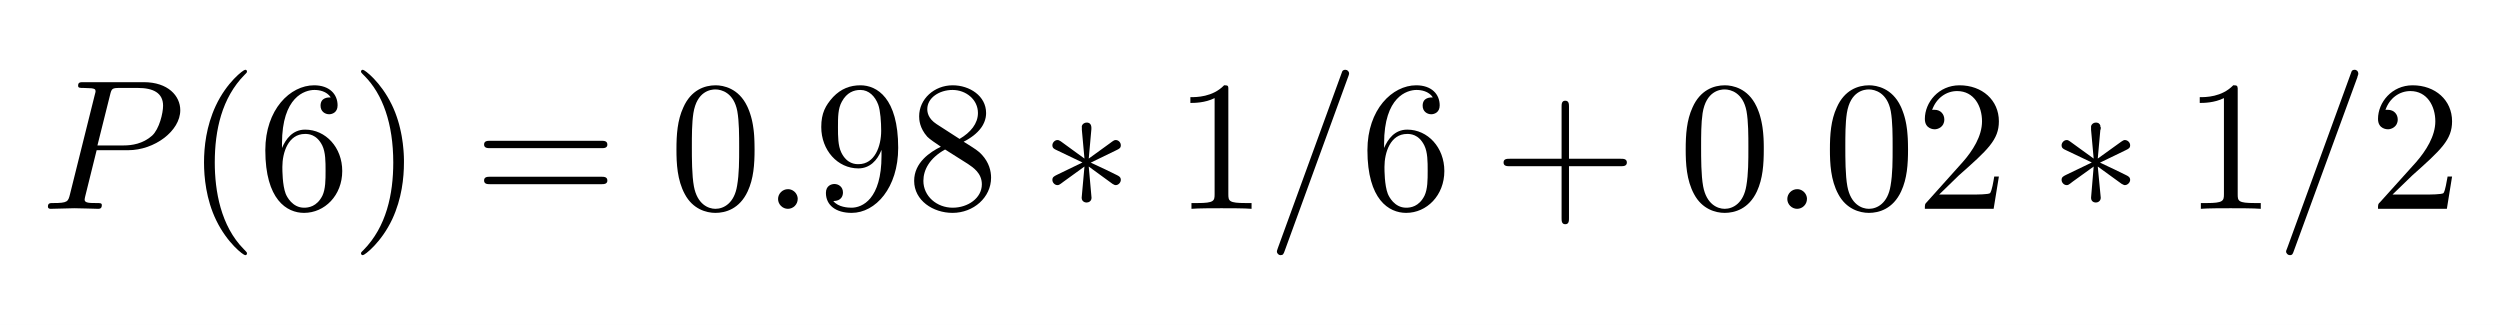
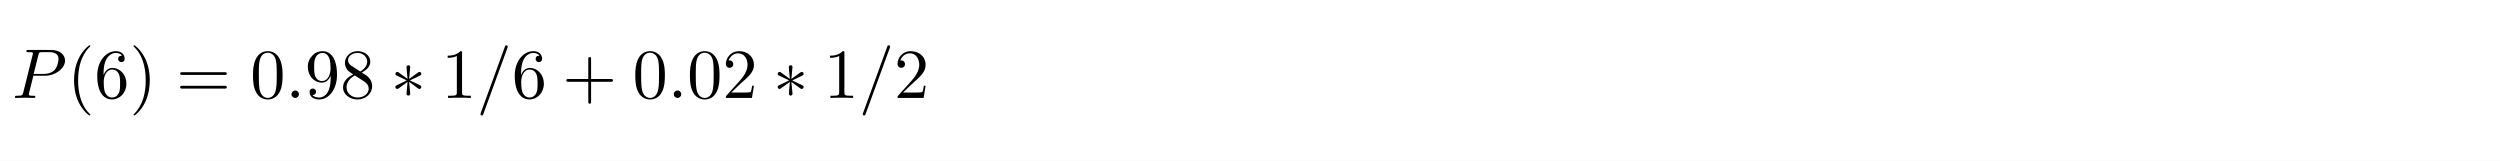
- <svg xmlns="http://www.w3.org/2000/svg" width="201.521mm" height="26.192mm" viewBox="0 0 201.521 26.192" version="1.1" id="svg8688">
-   <defs id="defs8682" />
-   <g id="layer1" transform="translate(-3.741773,-24.1178)">
-     <rect style="fill:#ffffff;fill-opacity:1;stroke:none;stroke-width:0.5;stroke-miterlimit:4;stroke-dasharray:none;stroke-opacity:1" id="rect9312" width="201.521" height="26.192" x="3.742" y="24.118" />
-     <g id="g9283" transform="translate(-77.15061,-59.93949)">
-       <g word-spacing="normal" letter-spacing="normal" font-size-adjust="none" font-stretch="normal" font-weight="normal" font-variant="normal" font-style="normal" stroke-miterlimit="10.433" xml:space="preserve" transform="matrix(0.3,0,0,-0.3,-52.5,222.75)" id="content" style="font-style:normal;font-variant:normal;font-weight:normal;font-stretch:normal;letter-spacing:normal;word-spacing:normal;text-anchor:start;fill:none;fill-opacity:1;fill-rule:evenodd;stroke:#000000;stroke-linecap:butt;stroke-linejoin:miter;stroke-miterlimit:10.433;stroke-dasharray:none;stroke-dashoffset:0;stroke-opacity:1">
-         <path id="path9236" d="m 470.61,421.95 0.21,1.28 3.39,13.56 c 0.43,1.74 0.54,1.89 2.68,1.89 h 4.79 c 4.14,0 6.78,-1.34 6.78,-4.78 0,-1.95 -1,-6.23 -2.94,-8.03 -2.5,-2.23 -5.48,-2.64 -7.69,-2.64 h -7.01 l -0.21,-1.28 h 8.47 c 7.08,0 14,5.17 14,10.75 0,3.84 -3.28,7.53 -9.81,7.53 h -16.14 c -0.95,0 -1.5,0 -1.5,-0.95 0,-0.6 0.45,-0.6 1.45,-0.6 0.64,0 1.55,-0.04 2.14,-0.09 0.8,-0.11 1.1,-0.25 1.1,-0.8 0,-0.2 -0.05,-0.36 -0.21,-0.95 l -6.67,-26.75 c -0.5,-1.95 -0.59,-2.34 -4.53,-2.34 -0.84,0 -1.39,0 -1.39,-0.96 0,-0.59 0.59,-0.59 0.73,-0.59 1.41,0 4.94,0.16 6.33,0.16 1.05,0 2.14,-0.07 3.19,-0.07 1.11,0 2.2,-0.09 3.25,-0.09 0.34,0 0.98,0 0.98,1 0,0.55 -0.43,0.55 -1.39,0.55 -1.84,0 -3.23,0 -3.23,0.89 0,0.29 0.09,0.54 0.14,0.84 z" style="fill:#000000;stroke-width:0" />
-         <path id="path9238" d="m 511,394.25 v 0.02 0.03 0.01 0.02 0.01 l -0.01,0.02 v 0.01 l -0.01,0.02 -0.01,0.02 -0.01,0.02 -0.01,0.02 -0.02,0.03 -0.01,0.02 -0.02,0.03 -0.02,0.03 -0.03,0.03 -0.02,0.03 -0.03,0.04 -0.02,0.02 -0.01,0.02 -0.02,0.02 -0.02,0.02 -0.02,0.02 -0.02,0.03 -0.02,0.02 -0.02,0.02 -0.02,0.03 -0.03,0.02 -0.02,0.03 -0.03,0.03 -0.03,0.03 -0.02,0.03 -0.03,0.03 -0.03,0.03 -0.03,0.03 -0.03,0.03 -0.04,0.04 -0.03,0.03 -0.04,0.04 -0.03,0.03 -0.04,0.04 -0.04,0.04 c -6.22,6.28 -7.81,15.69 -7.81,23.31 0,8.67 1.89,17.35 8.01,23.56 0.64,0.61 0.64,0.71 0.64,0.86 0,0.35 -0.18,0.49 -0.48,0.49 -0.5,0 -4.98,-3.38 -7.92,-9.7 -2.55,-5.49 -3.14,-11.02 -3.14,-15.21 0,-3.89 0.54,-9.9 3.28,-15.54 2.98,-6.13 7.28,-9.36 7.78,-9.36 0.3,0 0.48,0.14 0.48,0.5 z" style="fill:#000000;stroke-width:0" />
-         <path id="path9240" d="m 520.41,422.54 v 1.19 c 0,12.61 6.18,14.41 8.72,14.41 1.19,0 3.28,-0.3 4.38,-2 -0.74,0 -2.74,0 -2.74,-2.24 0,-1.54 1.21,-2.29 2.3,-2.29 0.8,0 2.28,0.45 2.28,2.39 0,3 -2.19,5.39 -6.31,5.39 -6.39,0 -13.11,-6.44 -13.11,-17.44 0,-13.31 5.78,-16.84 10.41,-16.84 5.53,0 10.26,4.68 10.26,11.25 0,6.32 -4.44,11.12 -9.97,11.12 l -0.04,-1.16 c 0.79,0 3.09,0 4.64,-3.09 0.89,-1.83 0.89,-4.37 0.89,-6.81 0,-2.39 0,-4.89 -0.85,-6.69 -1.5,-2.98 -3.78,-3.23 -4.93,-3.23 v 0 c -3.14,0 -4.63,2.98 -4.93,3.73 -0.9,2.34 -0.9,6.33 -0.9,7.23 0,3.88 1.59,8.86 6.08,8.86 l 0.04,1.16 c -3.37,0 -5.22,-2.55 -6.22,-4.94 z" style="fill:#000000;stroke-width:0" />
-         <path id="path9242" d="m 553.18,418.65 v 0.37 0.39 l -0.01,0.39 -0.01,0.41 -0.04,0.84 -0.06,0.88 -0.09,0.92 -0.1,0.95 -0.14,0.97 -0.16,1.01 -0.2,1.02 -0.23,1.03 -0.26,1.05 -0.31,1.06 -0.35,1.07 -0.39,1.07 -0.22,0.53 -0.22,0.53 -0.24,0.53 -0.25,0.53 c -2.98,6.12 -7.26,9.36 -7.76,9.36 -0.3,0 -0.5,-0.19 -0.5,-0.49 0,-0.15 0,-0.25 0.93,-1.15 4.9,-4.92 7.74,-12.85 7.74,-23.27 0,-8.51 -1.84,-17.28 -8.03,-23.56 -0.64,-0.59 -0.64,-0.7 -0.64,-0.84 0,-0.3 0.2,-0.5 0.5,-0.5 0.5,0 4.96,3.39 7.92,9.71 2.53,5.47 3.12,11 3.12,15.19 z" style="fill:#000000;stroke-width:0" />
-         <path id="path9244" d="m 606.15,422.5 h 0.13 0.15 0.14 l 0.08,0.01 h 0.07 l 0.07,0.01 0.07,0.01 0.07,0.01 0.07,0.01 0.07,0.01 0.07,0.02 0.06,0.02 0.06,0.02 0.06,0.02 0.06,0.03 0.06,0.03 0.05,0.04 0.05,0.03 0.05,0.05 0.04,0.04 0.04,0.05 0.02,0.03 0.02,0.03 0.01,0.02 0.02,0.03 0.01,0.03 0.02,0.04 0.01,0.03 0.01,0.04 0.01,0.03 0.01,0.04 0.01,0.04 v 0.04 l 0.01,0.04 v 0.04 0.04 0.05 c 0,1 -0.95,1 -1.64,1 h -29.84 c -0.7,0 -1.64,0 -1.64,-1 0,-0.98 0.94,-0.98 1.69,-0.98 z" style="fill:#000000;stroke-width:0" />
-         <path id="path9246" d="m 606.19,412.82 h 0.07 0.06 l 0.14,0.01 h 0.14 0.07 l 0.07,0.01 0.07,0.01 h 0.07 l 0.06,0.01 0.07,0.02 0.07,0.01 0.06,0.02 0.07,0.02 0.06,0.02 0.06,0.02 0.06,0.03 0.05,0.03 0.05,0.04 0.05,0.04 0.05,0.04 0.04,0.05 0.02,0.02 0.02,0.03 0.02,0.02 0.02,0.03 0.01,0.03 0.02,0.03 0.01,0.03 0.02,0.03 0.01,0.04 0.01,0.03 0.01,0.04 0.01,0.04 0.01,0.04 v 0.04 l 0.01,0.04 v 0.04 0.05 0.04 c 0,1 -0.95,1 -1.68,1 H 576.4 c -0.75,0 -1.69,0 -1.69,-1 0,-1 0.94,-1 1.64,-1 z" style="fill:#000000;stroke-width:0" />
-         <path id="path9248" d="m 647.39,422.14 -0.01,0.74 -0.01,0.75 -0.02,0.75 -0.03,0.74 -0.04,0.75 -0.06,0.74 -0.08,0.74 -0.1,0.73 -0.11,0.73 -0.14,0.73 -0.16,0.72 -0.19,0.72 -0.22,0.72 -0.24,0.7 -0.28,0.7 -0.15,0.35 -0.16,0.34 c -2.29,4.8 -6.38,5.6 -8.47,5.6 -2.99,0 -6.63,-1.3 -8.67,-5.94 -1.6,-3.44 -1.85,-7.33 -1.85,-11.31 0,-3.74 0.2,-8.22 2.25,-12 2.14,-4.03 5.78,-5.03 8.22,-5.03 v 1.09 c -1.94,0 -4.89,1.25 -5.78,6.03 -0.55,2.98 -0.55,7.56 -0.55,10.52 0,3.18 0,6.46 0.41,9.15 0.94,5.94 4.67,6.38 5.92,6.38 1.64,0 4.94,-0.89 5.88,-5.83 0.5,-2.78 0.5,-6.58 0.5,-9.7 0,-3.75 0,-7.13 -0.55,-10.32 -0.75,-4.73 -3.6,-6.23 -5.83,-6.23 v 0 -1.09 c 2.69,0 6.47,1.04 8.67,5.78 1.6,3.43 1.85,7.31 1.85,11.25 z" style="fill:#000000;stroke-width:0" />
-         <path id="path9250" d="m 658.98,408.84 v 0.13 l -0.01,0.14 -0.02,0.13 -0.02,0.13 -0.03,0.12 -0.04,0.13 -0.04,0.12 -0.04,0.12 -0.06,0.12 -0.06,0.11 -0.06,0.11 -0.07,0.11 -0.07,0.1 -0.08,0.1 -0.08,0.1 -0.09,0.09 -0.09,0.09 -0.1,0.08 -0.1,0.08 -0.1,0.07 -0.11,0.07 -0.11,0.07 -0.11,0.06 -0.12,0.05 -0.12,0.05 -0.12,0.04 -0.13,0.04 -0.13,0.03 -0.13,0.02 -0.13,0.02 -0.13,0.01 h -0.14 c -1.43,0 -2.64,-1.2 -2.64,-2.64 0,-1.44 1.21,-2.64 2.64,-2.64 1.46,0 2.64,1.2 2.64,2.64 z" style="fill:#000000;stroke-width:0" />
-         <path id="path9252" d="m 681.5,422.04 v -1.59 c 0,-11.66 -5.17,-13.95 -8.06,-13.95 -0.86,0 -3.55,0.11 -4.89,1.79 2.18,0 2.59,1.44 2.59,2.3 0,1.53 -1.2,2.28 -2.3,2.28 -0.79,0 -2.28,-0.44 -2.28,-2.39 0,-3.33 2.69,-5.37 6.92,-5.37 6.43,0 12.5,6.76 12.5,17.48 0,13.41 -5.73,16.8 -10.15,16.8 -2.75,0 -5.19,-0.91 -7.33,-3.14 -2.05,-2.25 -3.19,-4.35 -3.19,-8.08 0,-6.22 4.39,-11.11 9.97,-11.11 l 0.05,1.14 c -0.8,0 -3.1,0 -4.64,3.14 -0.89,1.84 -0.89,4.34 -0.89,6.78 0,2.69 0,5.03 1.04,6.88 1.35,2.48 3.24,3.14 4.99,3.14 2.28,0 3.94,-1.71 4.78,-3.94 0.59,-1.59 0.8,-4.74 0.8,-7.03 0,-4.13 -1.71,-8.97 -6.08,-8.97 v 0 l -0.05,-1.14 c 3.03,0 5.08,2.09 6.22,4.98 z" style="fill:#000000;stroke-width:0" />
-         <path id="path9254" d="m 703.57,424.23 0.33,0.18 0.33,0.17 0.32,0.19 0.31,0.19 0.3,0.19 0.3,0.2 0.29,0.2 0.27,0.2 0.28,0.21 0.26,0.22 0.25,0.21 0.24,0.23 0.24,0.22 0.22,0.24 0.22,0.23 0.2,0.24 0.19,0.24 0.19,0.25 0.17,0.25 0.16,0.26 0.15,0.26 0.13,0.27 0.13,0.27 0.11,0.27 0.1,0.28 0.09,0.28 0.07,0.28 0.07,0.29 0.04,0.29 0.04,0.3 0.02,0.3 0.01,0.31 c 0,4.59 -4.44,7.44 -8.97,7.44 l -0.05,-1.25 c 3.64,0 6.83,-2.6 6.83,-6.19 0,-2.83 -1.95,-5.22 -4.94,-6.97 l -6.17,3.98 c -2.3,1.5 -2.5,3.19 -2.5,4.04 0,3.04 3.25,5.14 6.78,5.14 l 0.05,1.25 c -4.98,0 -9.02,-3.69 -9.02,-8.33 0,-0.89 0.1,-3.14 2.19,-5.49 0.55,-0.59 2.39,-1.84 3.64,-2.68 l 1.14,-0.75 6.14,-3.88 c 1.39,-0.95 3.74,-2.45 3.74,-5.48 0,-3.69 -3.74,-6.28 -7.83,-6.28 -4.28,0 -7.88,3.09 -7.88,7.21 0,2.9 1.6,6.08 5.83,8.43 v 0 l -1.14,0.75 c -2.89,-1.44 -7.17,-4.24 -7.17,-9.18 0,-5.28 5.08,-8.6 10.31,-8.6 5.63,0 10.36,4.14 10.36,9.46 0,1.79 -0.54,4.04 -2.44,6.13 -0.95,1.05 -1.75,1.55 -4.93,3.53 z" style="fill:#000000;stroke-width:0" />
-         <path id="path9256" d="m 737.88,427.48 v 0.07 l 0.01,0.06 v 0.08 0.07 0.07 0.08 0.08 0.08 l -0.01,0.07 -0.01,0.08 -0.01,0.08 -0.01,0.08 -0.02,0.08 -0.02,0.07 -0.02,0.08 -0.03,0.07 -0.03,0.07 -0.04,0.07 -0.04,0.07 -0.04,0.06 -0.05,0.06 -0.06,0.06 -0.03,0.03 -0.03,0.02 -0.03,0.03 -0.03,0.02 -0.04,0.02 -0.03,0.03 -0.04,0.02 -0.04,0.02 -0.04,0.01 -0.04,0.02 -0.05,0.01 -0.04,0.02 -0.05,0.01 -0.05,0.01 -0.05,0.01 -0.05,0.01 h -0.06 l -0.05,0.01 h -0.06 -0.06 c -0.8,0 -1.44,-0.66 -1.3,-1.3 v -0.65 l 0.7,-7.72 -6.37,4.64 c -0.45,0.25 -0.55,0.34 -0.91,0.34 -0.68,0 -1.34,-0.7 -1.34,-1.39 0,-0.79 0.5,-1 1,-1.25 l 7.08,-3.39 -6.88,-3.33 c -0.79,-0.4 -1.2,-0.61 -1.2,-1.36 0,-0.73 0.66,-1.39 1.34,-1.39 0.36,0 0.46,0 1.71,0.96 l 5.57,4.03 -0.75,-8.38 c 0,-1.04 0.9,-1.29 1.3,-1.29 0.6,0 1.35,0.36 1.35,1.29 l -0.75,8.38 6.37,-4.64 c 0.45,-0.24 0.55,-0.35 0.91,-0.35 0.69,0 1.34,0.71 1.34,1.39 0,0.75 -0.45,1 -1.05,1.3 -2.98,1.5 -3.09,1.5 -7.03,3.35 l 6.88,3.34 c 0.8,0.39 1.2,0.59 1.2,1.34 0,0.75 -0.65,1.39 -1.34,1.39 -0.36,0 -0.46,0 -1.71,-0.95 l -5.57,-4.03 z" style="fill:#000000;stroke-width:0" />
-         <path id="path9258" d="m 774.69,438.09 v 0.05 0.06 0.05 0.05 0.05 0.05 0.04 0.05 0.04 0.04 0.04 l -0.01,0.04 v 0.04 0.03 0.04 l -0.01,0.03 v 0.07 l -0.01,0.06 -0.02,0.05 -0.01,0.05 -0.02,0.05 -0.01,0.04 -0.03,0.04 -0.02,0.03 -0.03,0.03 -0.03,0.03 -0.04,0.03 -0.04,0.02 -0.04,0.02 -0.02,0.01 -0.03,0.01 h -0.03 l -0.02,0.01 -0.03,0.01 h -0.03 l -0.03,0.01 h -0.03 l -0.04,0.01 h -0.03 -0.04 l -0.03,0.01 h -0.04 -0.04 -0.04 -0.05 -0.04 l -0.05,0.01 h -0.05 -0.05 -0.05 -0.05 c -3.09,-3.19 -7.47,-3.19 -9.06,-3.19 v -1.55 c 1,0 3.94,0 6.51,1.3 v -25.81 c 0,-1.8 -0.14,-2.39 -4.62,-2.39 h -1.6 v -1.55 c 1.75,0.16 6.08,0.16 8.07,0.16 2,0 6.33,0 8.08,-0.16 v 1.55 h -1.6 c -4.48,0 -4.64,0.54 -4.64,2.39 z" style="fill:#000000;stroke-width:0" />
-         <path id="path9260" d="m 806.88,441.67 0.01,0.03 0.02,0.03 0.01,0.03 0.01,0.03 0.01,0.02 0.01,0.03 0.01,0.03 0.01,0.02 0.01,0.05 0.02,0.05 0.01,0.04 0.02,0.05 0.01,0.04 0.01,0.04 0.01,0.03 0.01,0.04 0.01,0.03 0.01,0.03 0.01,0.03 v 0.02 l 0.01,0.03 v 0.02 l 0.01,0.02 v 0.02 0.02 l 0.01,0.02 v 0.01 0.02 0.01 0.01 0.01 0.01 0.01 0.01 0.01 0 c 0,0.55 -0.45,0.99 -1,0.99 -0.34,0 -0.7,-0.14 -0.84,-0.44 l -17.3,-47.48 c -0.25,-0.64 -0.25,-0.85 -0.25,-0.89 0,-0.55 0.46,-1 1,-1 0.66,0 0.8,0.34 1.1,1.18 z" style="fill:#000000;stroke-width:0" />
-         <path id="path9262" d="m 816.54,422.54 v 1.19 c 0,12.61 6.18,14.41 8.72,14.41 1.19,0 3.28,-0.3 4.38,-2 -0.74,0 -2.74,0 -2.74,-2.24 0,-1.54 1.2,-2.29 2.3,-2.29 0.8,0 2.28,0.45 2.28,2.39 0,3 -2.19,5.39 -6.31,5.39 -6.39,0 -13.11,-6.44 -13.11,-17.44 0,-13.31 5.78,-16.84 10.41,-16.84 5.53,0 10.26,4.68 10.26,11.25 0,6.32 -4.44,11.12 -9.97,11.12 l -0.04,-1.16 c 0.79,0 3.09,0 4.63,-3.09 0.9,-1.83 0.9,-4.37 0.9,-6.81 0,-2.39 0,-4.89 -0.85,-6.69 -1.5,-2.98 -3.78,-3.23 -4.93,-3.23 v 0 c -3.15,0 -4.63,2.98 -4.93,3.73 -0.9,2.34 -0.9,6.33 -0.9,7.23 0,3.88 1.59,8.86 6.08,8.86 l 0.04,1.16 c -3.37,0 -5.22,-2.55 -6.22,-4.94 z" style="fill:#000000;stroke-width:0" />
-         <path id="path9264" d="m 866.22,417.65 h 13.9 c 0.69,0 1.65,0 1.65,1 0,1 -0.96,1 -1.65,1 h -13.9 v 13.96 c 0,0.68 0,1.64 -1,1.64 -0.99,0 -0.99,-0.96 -0.99,-1.64 v -13.96 h -13.95 c -0.7,0 -1.64,0 -1.64,-1 0,-1 0.94,-1 1.64,-1 h 13.95 v -13.94 c 0,-0.7 0,-1.65 0.99,-1.65 1,0 1,0.95 1,1.65 z" style="fill:#000000;stroke-width:0" />
-         <path id="path9266" d="m 918.56,422.14 v 0.74 l -0.01,0.75 -0.02,0.75 -0.03,0.74 -0.05,0.75 -0.06,0.74 -0.08,0.74 -0.09,0.73 -0.12,0.73 -0.14,0.73 -0.16,0.72 -0.19,0.72 -0.21,0.72 -0.25,0.7 -0.28,0.7 -0.15,0.35 -0.16,0.34 c -2.28,4.8 -6.37,5.6 -8.47,5.6 -2.98,0 -6.62,-1.3 -8.67,-5.94 -1.59,-3.44 -1.84,-7.33 -1.84,-11.31 0,-3.74 0.2,-8.22 2.25,-12 2.14,-4.03 5.78,-5.03 8.22,-5.03 v 1.09 c -1.94,0 -4.89,1.25 -5.78,6.03 -0.55,2.98 -0.55,7.56 -0.55,10.52 0,3.18 0,6.46 0.4,9.15 0.94,5.94 4.68,6.38 5.93,6.38 1.64,0 4.93,-0.89 5.87,-5.83 0.5,-2.78 0.5,-6.58 0.5,-9.7 0,-3.75 0,-7.13 -0.54,-10.32 -0.76,-4.73 -3.6,-6.23 -5.83,-6.23 v 0 -1.09 c 2.68,0 6.47,1.04 8.67,5.78 1.59,3.43 1.84,7.31 1.84,11.25 z" style="fill:#000000;stroke-width:0" />
-         <path id="path9268" d="m 930.16,408.84 v 0.13 l -0.01,0.14 -0.02,0.13 -0.02,0.13 -0.03,0.12 -0.04,0.13 -0.04,0.12 -0.05,0.12 -0.05,0.12 -0.06,0.11 -0.06,0.11 -0.07,0.11 -0.08,0.1 -0.07,0.1 -0.09,0.1 -0.09,0.09 -0.09,0.09 -0.09,0.08 -0.1,0.08 -0.11,0.07 -0.1,0.07 -0.11,0.07 -0.12,0.06 -0.11,0.05 -0.12,0.05 -0.13,0.04 -0.12,0.04 -0.13,0.03 -0.13,0.02 -0.13,0.02 -0.13,0.01 h -0.14 c -1.44,0 -2.64,-1.2 -2.64,-2.64 0,-1.44 1.2,-2.64 2.64,-2.64 1.45,0 2.64,1.2 2.64,2.64 z" style="fill:#000000;stroke-width:0" />
-         <path id="path9270" d="m 957.32,422.14 -0.01,0.74 -0.01,0.75 -0.02,0.75 -0.03,0.74 -0.05,0.75 -0.06,0.74 -0.07,0.74 -0.1,0.73 -0.11,0.73 -0.14,0.73 -0.16,0.72 -0.19,0.72 -0.22,0.72 -0.25,0.7 -0.27,0.7 -0.15,0.35 -0.16,0.34 c -2.29,4.8 -6.38,5.6 -8.47,5.6 -2.99,0 -6.63,-1.3 -8.67,-5.94 -1.6,-3.44 -1.85,-7.33 -1.85,-11.31 0,-3.74 0.2,-8.22 2.25,-12 2.14,-4.03 5.78,-5.03 8.22,-5.03 v 1.09 c -1.94,0 -4.89,1.25 -5.78,6.03 -0.55,2.98 -0.55,7.56 -0.55,10.52 0,3.18 0,6.46 0.41,9.15 0.94,5.94 4.67,6.38 5.92,6.38 1.64,0 4.94,-0.89 5.88,-5.83 0.5,-2.78 0.5,-6.58 0.5,-9.7 0,-3.75 0,-7.13 -0.55,-10.32 -0.75,-4.73 -3.6,-6.23 -5.83,-6.23 v 0 -1.09 c 2.69,0 6.47,1.04 8.67,5.78 1.6,3.43 1.85,7.31 1.85,11.25 z" style="fill:#000000;stroke-width:0" />
-         <path id="path9272" d="m 965.68,410.04 5.28,5.13 c 7.77,6.87 10.77,9.56 10.77,14.54 0,5.69 -4.49,9.68 -10.57,9.68 -5.64,0 -9.32,-4.6 -9.32,-9.03 0,-2.79 2.5,-2.79 2.64,-2.79 0.86,0 2.59,0.6 2.59,2.64 0,1.3 -0.89,2.6 -2.64,2.6 -0.39,0 -0.5,0 -0.64,-0.05 1.14,3.24 3.83,5.08 6.72,5.08 4.53,0 6.69,-4.05 6.69,-8.13 0,-3.98 -2.5,-7.92 -5.24,-11.01 l -9.56,-10.66 c -0.56,-0.54 -0.56,-0.64 -0.56,-1.84 h 18.48 l 1.41,8.67 h -1.25 c -0.25,-1.5 -0.6,-3.69 -1.1,-4.44 -0.36,-0.39 -3.64,-0.39 -4.73,-0.39 z" style="fill:#000000;stroke-width:0" />
-         <path id="path9274" d="m 1009,427.48 0.1,0.07 v 0.06 0.08 0.07 0.07 0.08 0.08 0.08 0.07 l -0.1,0.08 v 0.08 0.08 0.08 0.07 0.08 l -0.1,0.07 v 0.07 0.07 l -0.1,0.07 v 0.06 l -0.1,0.06 v 0.06 l -0.1,0.03 v 0.02 0.03 0.02 l -0.1,0.02 v 0.03 l -0.1,0.02 v 0.02 0.01 l -0.1,0.02 v 0.01 l -0.1,0.02 v 0.01 l -0.1,0.01 v 0.01 l -0.1,0.01 v 0 l -0.1,0.01 v 0 h -0.1 c -0.8,0 -1.4,-0.66 -1.3,-1.3 v -0.65 l 0.7,-7.72 -6.4,4.64 c -0.4,0.25 -0.5,0.34 -0.87,0.34 -0.69,0 -1.35,-0.7 -1.35,-1.39 0,-0.79 0.5,-1 1,-1.25 l 7.12,-3.39 -6.92,-3.33 c -0.79,-0.4 -1.2,-0.61 -1.2,-1.36 0,-0.73 0.66,-1.39 1.35,-1.39 0.37,0 0.47,0 1.67,0.96 l 5.6,4.03 -0.7,-8.38 c 0,-1.04 0.8,-1.29 1.3,-1.29 0.5,0 1.3,0.36 1.3,1.29 l -0.8,8.38 6.4,-4.64 c 0.5,-0.24 0.6,-0.35 0.9,-0.35 0.7,0 1.4,0.71 1.4,1.39 0,0.75 -0.5,1 -1.1,1.3 -3,1.5 -3.1,1.5 -7,3.35 l 6.9,3.34 c 0.8,0.39 1.2,0.59 1.2,1.34 0,0.75 -0.7,1.39 -1.4,1.39 -0.3,0 -0.4,0 -1.7,-0.95 l -5.6,-4.03 z" style="fill:#000000;stroke-width:0" />
-         <path id="path9276" d="m 1045.9,438.09 v 0.05 0.06 0.05 0.05 0.05 0.05 0.04 0.05 0.04 0.04 0.04 0.04 0.04 0.03 0.04 0.03 l -0.1,0.07 v 0.06 0.05 0.05 0.05 0.04 0.04 l -0.1,0.03 v 0.03 0.03 l -0.1,0.03 v 0.02 l -0.1,0.02 v 0.01 0.01 0 l -0.1,0.01 v 0.01 0 0.01 h -0.1 v 0.01 0 h -0.1 v 0.01 h -0.1 v 0 0 h -0.1 v 0 l -0.1,0.01 v 0 h -0.1 v 0 h -0.1 c -3.1,-3.19 -7.4,-3.19 -9,-3.19 v -1.55 c 1,0 3.9,0 6.5,1.3 v -25.81 c 0,-1.8 -0.2,-2.39 -4.6,-2.39 h -1.6 v -1.55 c 1.7,0.16 6,0.16 8,0.16 2,0 6.3,0 8.1,-0.16 v 1.55 h -1.6 c -4.5,0 -4.6,0.54 -4.6,2.39 z" style="fill:#000000;stroke-width:0" />
-         <path id="path9278" d="m 1078.1,441.67 v 0.03 0.03 0.03 0.03 0.02 0.03 0.03 0.02 l 0.1,0.05 v 0.05 0.04 0.05 0.04 0.04 0.03 0.04 l 0.1,0.03 v 0.03 0.03 0.02 0.03 0.02 0.02 0.02 0.02 0.02 0.01 0.02 0.01 0.01 0.01 0.01 0.01 0.01 0.01 0 c 0,0.55 -0.4,0.99 -1,0.99 -0.3,0 -0.7,-0.14 -0.8,-0.44 l -17.3,-47.48 c -0.3,-0.64 -0.3,-0.85 -0.3,-0.89 0,-0.55 0.5,-1 1,-1 0.7,0 0.8,0.34 1.1,1.18 z" style="fill:#000000;stroke-width:0" />
-         <path id="path9280" d="m 1087.5,410.04 5.3,5.13 c 7.7,6.87 10.7,9.56 10.7,14.54 0,5.69 -4.5,9.68 -10.6,9.68 -5.6,0 -9.3,-4.6 -9.3,-9.03 0,-2.79 2.5,-2.79 2.7,-2.79 0.8,0 2.6,0.6 2.6,2.64 0,1.3 -0.9,2.6 -2.7,2.6 -0.4,0 -0.5,0 -0.6,-0.05 1.1,3.24 3.8,5.08 6.7,5.08 4.5,0 6.7,-4.05 6.7,-8.13 0,-3.98 -2.5,-7.92 -5.2,-11.01 l -9.6,-10.66 c -0.6,-0.54 -0.6,-0.64 -0.6,-1.84 h 18.5 l 1.4,8.67 h -1.2 c -0.3,-1.5 -0.6,-3.69 -1.1,-4.44 -0.4,-0.39 -3.7,-0.39 -4.8,-0.39 z" style="fill:#000000;stroke-width:0" />
+ <svg xmlns="http://www.w3.org/2000/svg" width="532mm" height="34.211mm" viewBox="0 0 532 34.211" version="1.1" id="svg6475">
+   <defs id="defs6469" />
+   <g id="layer1" transform="translate(204.7679,-2.326154)">
+     <rect style="fill:#ffffff;fill-opacity:1;stroke:none;stroke-width:0.5;stroke-miterlimit:4;stroke-dasharray:none;stroke-opacity:1" id="rect5597" width="532" height="34.211" x="-204.768" y="2.326" />
+     <g id="g1130" transform="translate(-286.3509,-77.72208)">
+       <g word-spacing="normal" letter-spacing="normal" font-size-adjust="none" font-stretch="normal" font-weight="normal" font-variant="normal" font-style="normal" stroke-miterlimit="10.433" xml:space="preserve" transform="matrix(0.3,0,0,-0.3,-52.5,222.75)" id="g1128" style="font-style:normal;font-variant:normal;font-weight:normal;font-stretch:normal;letter-spacing:normal;word-spacing:normal;text-anchor:start;fill:none;fill-opacity:1;fill-rule:evenodd;stroke:#000000;stroke-linecap:butt;stroke-linejoin:miter;stroke-miterlimit:10.433;stroke-dasharray:none;stroke-dashoffset:0;stroke-opacity:1">
+         <path id="path1082" d="m 470.61,421.95 0.21,1.28 3.39,13.56 c 0.43,1.74 0.54,1.89 2.68,1.89 h 4.79 c 4.14,0 6.78,-1.34 6.78,-4.78 0,-1.95 -1,-6.23 -2.94,-8.03 -2.5,-2.23 -5.48,-2.64 -7.69,-2.64 h -7.01 l -0.21,-1.28 h 8.47 c 7.08,0 14,5.17 14,10.75 0,3.84 -3.28,7.53 -9.81,7.53 h -16.14 c -0.95,0 -1.5,0 -1.5,-0.95 0,-0.6 0.45,-0.6 1.45,-0.6 0.64,0 1.55,-0.04 2.14,-0.09 0.8,-0.11 1.1,-0.25 1.1,-0.8 0,-0.2 -0.05,-0.36 -0.21,-0.95 l -6.67,-26.75 c -0.5,-1.95 -0.59,-2.34 -4.53,-2.34 -0.84,0 -1.39,0 -1.39,-0.96 0,-0.59 0.59,-0.59 0.73,-0.59 1.41,0 4.94,0.16 6.33,0.16 1.05,0 2.14,-0.07 3.19,-0.07 1.11,0 2.2,-0.09 3.25,-0.09 0.34,0 0.98,0 0.98,1 0,0.55 -0.43,0.55 -1.39,0.55 -1.84,0 -3.23,0 -3.23,0.89 0,0.29 0.09,0.54 0.14,0.84 z" style="fill:#000000;stroke-width:0" />
+         <path id="path1084" d="m 511,394.25 v 0.02 0.03 0.01 0.02 0.01 l -0.01,0.02 v 0.01 l -0.01,0.02 -0.01,0.02 -0.01,0.02 -0.01,0.02 -0.02,0.03 -0.01,0.02 -0.02,0.03 -0.02,0.03 -0.03,0.03 -0.02,0.03 -0.03,0.04 -0.02,0.02 -0.01,0.02 -0.02,0.02 -0.02,0.02 -0.02,0.02 -0.02,0.03 -0.02,0.02 -0.02,0.02 -0.02,0.03 -0.03,0.02 -0.02,0.03 -0.03,0.03 -0.03,0.03 -0.02,0.03 -0.03,0.03 -0.03,0.03 -0.03,0.03 -0.03,0.03 -0.04,0.04 -0.03,0.03 -0.04,0.04 -0.03,0.03 -0.04,0.04 -0.04,0.04 c -6.22,6.28 -7.81,15.69 -7.81,23.31 0,8.67 1.89,17.35 8.01,23.56 0.64,0.61 0.64,0.71 0.64,0.86 0,0.35 -0.18,0.49 -0.48,0.49 -0.5,0 -4.98,-3.38 -7.92,-9.7 -2.55,-5.49 -3.14,-11.02 -3.14,-15.21 0,-3.89 0.54,-9.9 3.28,-15.54 2.98,-6.13 7.28,-9.36 7.78,-9.36 0.3,0 0.48,0.14 0.48,0.5 z" style="fill:#000000;stroke-width:0" />
+         <path id="path1086" d="m 520.41,422.54 v 1.19 c 0,12.61 6.18,14.41 8.72,14.41 1.19,0 3.28,-0.3 4.38,-2 -0.74,0 -2.74,0 -2.74,-2.24 0,-1.54 1.21,-2.29 2.3,-2.29 0.8,0 2.28,0.45 2.28,2.39 0,3 -2.19,5.39 -6.31,5.39 -6.39,0 -13.11,-6.44 -13.11,-17.44 0,-13.31 5.78,-16.84 10.41,-16.84 5.53,0 10.26,4.68 10.26,11.25 0,6.32 -4.44,11.12 -9.97,11.12 l -0.04,-1.16 c 0.79,0 3.09,0 4.64,-3.09 0.89,-1.83 0.89,-4.37 0.89,-6.81 0,-2.39 0,-4.89 -0.85,-6.69 -1.5,-2.98 -3.78,-3.23 -4.93,-3.23 v 0 c -3.14,0 -4.63,2.98 -4.93,3.73 -0.9,2.34 -0.9,6.33 -0.9,7.23 0,3.88 1.59,8.86 6.08,8.86 l 0.04,1.16 c -3.37,0 -5.22,-2.55 -6.22,-4.94 z" style="fill:#000000;stroke-width:0" />
+         <path id="path1088" d="m 553.18,418.65 v 0.37 0.39 l -0.01,0.39 -0.01,0.41 -0.04,0.84 -0.06,0.88 -0.09,0.92 -0.1,0.95 -0.14,0.97 -0.16,1.01 -0.2,1.02 -0.23,1.03 -0.26,1.05 -0.31,1.06 -0.35,1.07 -0.39,1.07 -0.22,0.53 -0.22,0.53 -0.24,0.53 -0.25,0.53 c -2.98,6.12 -7.26,9.36 -7.76,9.36 -0.3,0 -0.5,-0.19 -0.5,-0.49 0,-0.15 0,-0.25 0.93,-1.15 4.9,-4.92 7.74,-12.85 7.74,-23.27 0,-8.51 -1.84,-17.28 -8.03,-23.56 -0.64,-0.59 -0.64,-0.7 -0.64,-0.84 0,-0.3 0.2,-0.5 0.5,-0.5 0.5,0 4.96,3.39 7.92,9.71 2.53,5.47 3.12,11 3.12,15.19 z" style="fill:#000000;stroke-width:0" />
+         <path id="path1090" d="m 606.15,422.5 h 0.13 0.15 0.14 l 0.08,0.01 h 0.07 l 0.07,0.01 0.07,0.01 0.07,0.01 0.07,0.01 0.07,0.01 0.07,0.02 0.06,0.02 0.06,0.02 0.06,0.02 0.06,0.03 0.06,0.03 0.05,0.04 0.05,0.03 0.05,0.05 0.04,0.04 0.04,0.05 0.02,0.03 0.02,0.03 0.01,0.02 0.02,0.03 0.01,0.03 0.02,0.04 0.01,0.03 0.01,0.04 0.01,0.03 0.01,0.04 0.01,0.04 v 0.04 l 0.01,0.04 v 0.04 0.04 0.05 c 0,1 -0.95,1 -1.64,1 h -29.84 c -0.7,0 -1.64,0 -1.64,-1 0,-0.98 0.94,-0.98 1.69,-0.98 z" style="fill:#000000;stroke-width:0" />
+         <path id="path1092" d="m 606.19,412.82 h 0.07 0.06 l 0.14,0.01 h 0.14 0.07 l 0.07,0.01 0.07,0.01 h 0.07 l 0.06,0.01 0.07,0.02 0.07,0.01 0.06,0.02 0.07,0.02 0.06,0.02 0.06,0.02 0.06,0.03 0.05,0.03 0.05,0.04 0.05,0.04 0.05,0.04 0.04,0.05 0.02,0.02 0.02,0.03 0.02,0.02 0.02,0.03 0.01,0.03 0.02,0.03 0.01,0.03 0.02,0.03 0.01,0.04 0.01,0.03 0.01,0.04 0.01,0.04 0.01,0.04 v 0.04 l 0.01,0.04 v 0.04 0.05 0.04 c 0,1 -0.95,1 -1.68,1 H 576.4 c -0.75,0 -1.69,0 -1.69,-1 0,-1 0.94,-1 1.64,-1 z" style="fill:#000000;stroke-width:0" />
+         <path id="path1094" d="m 647.39,422.14 -0.01,0.74 -0.01,0.75 -0.02,0.75 -0.03,0.74 -0.04,0.75 -0.06,0.74 -0.08,0.74 -0.1,0.73 -0.11,0.73 -0.14,0.73 -0.16,0.72 -0.19,0.72 -0.22,0.72 -0.24,0.7 -0.28,0.7 -0.15,0.35 -0.16,0.34 c -2.29,4.8 -6.38,5.6 -8.47,5.6 -2.99,0 -6.63,-1.3 -8.67,-5.94 -1.6,-3.44 -1.85,-7.33 -1.85,-11.31 0,-3.74 0.2,-8.22 2.25,-12 2.14,-4.03 5.78,-5.03 8.22,-5.03 v 1.09 c -1.94,0 -4.89,1.25 -5.78,6.03 -0.55,2.98 -0.55,7.56 -0.55,10.52 0,3.18 0,6.46 0.41,9.15 0.94,5.94 4.67,6.38 5.92,6.38 1.64,0 4.94,-0.89 5.88,-5.83 0.5,-2.78 0.5,-6.58 0.5,-9.7 0,-3.75 0,-7.13 -0.55,-10.32 -0.75,-4.73 -3.6,-6.23 -5.83,-6.23 v 0 -1.09 c 2.69,0 6.47,1.04 8.67,5.78 1.6,3.43 1.85,7.31 1.85,11.25 z" style="fill:#000000;stroke-width:0" />
+         <path id="path1096" d="m 658.98,408.84 v 0.13 l -0.01,0.14 -0.02,0.13 -0.02,0.13 -0.03,0.12 -0.04,0.13 -0.04,0.12 -0.04,0.12 -0.06,0.12 -0.06,0.11 -0.06,0.11 -0.07,0.11 -0.07,0.1 -0.08,0.1 -0.08,0.1 -0.09,0.09 -0.09,0.09 -0.1,0.08 -0.1,0.08 -0.1,0.07 -0.11,0.07 -0.11,0.07 -0.11,0.06 -0.12,0.05 -0.12,0.05 -0.12,0.04 -0.13,0.04 -0.13,0.03 -0.13,0.02 -0.13,0.02 -0.13,0.01 h -0.14 c -1.43,0 -2.64,-1.2 -2.64,-2.64 0,-1.44 1.21,-2.64 2.64,-2.64 1.46,0 2.64,1.2 2.64,2.64 z" style="fill:#000000;stroke-width:0" />
+         <path id="path1098" d="m 681.5,422.04 v -1.59 c 0,-11.66 -5.17,-13.95 -8.06,-13.95 -0.86,0 -3.55,0.11 -4.89,1.79 2.18,0 2.59,1.44 2.59,2.3 0,1.53 -1.2,2.28 -2.3,2.28 -0.79,0 -2.28,-0.44 -2.28,-2.39 0,-3.33 2.69,-5.37 6.92,-5.37 6.43,0 12.5,6.76 12.5,17.48 0,13.41 -5.73,16.8 -10.15,16.8 -2.75,0 -5.19,-0.91 -7.33,-3.14 -2.05,-2.25 -3.19,-4.35 -3.19,-8.08 0,-6.22 4.39,-11.11 9.97,-11.11 l 0.05,1.14 c -0.8,0 -3.1,0 -4.64,3.14 -0.89,1.84 -0.89,4.34 -0.89,6.78 0,2.69 0,5.03 1.04,6.88 1.35,2.48 3.24,3.14 4.99,3.14 2.28,0 3.94,-1.71 4.78,-3.94 0.59,-1.59 0.8,-4.74 0.8,-7.03 0,-4.13 -1.71,-8.97 -6.08,-8.97 v 0 l -0.05,-1.14 c 3.03,0 5.08,2.09 6.22,4.98 z" style="fill:#000000;stroke-width:0" />
+         <path id="path1100" d="m 703.57,424.23 0.33,0.18 0.33,0.17 0.32,0.19 0.31,0.19 0.3,0.19 0.3,0.2 0.29,0.2 0.27,0.2 0.28,0.21 0.26,0.22 0.25,0.21 0.24,0.23 0.24,0.22 0.22,0.24 0.22,0.23 0.2,0.24 0.19,0.24 0.19,0.25 0.17,0.25 0.16,0.26 0.15,0.26 0.13,0.27 0.13,0.27 0.11,0.27 0.1,0.28 0.09,0.28 0.07,0.28 0.07,0.29 0.04,0.29 0.04,0.3 0.02,0.3 0.01,0.31 c 0,4.59 -4.44,7.44 -8.97,7.44 l -0.05,-1.25 c 3.64,0 6.83,-2.6 6.83,-6.19 0,-2.83 -1.95,-5.22 -4.94,-6.97 l -6.17,3.98 c -2.3,1.5 -2.5,3.19 -2.5,4.04 0,3.04 3.25,5.14 6.78,5.14 l 0.05,1.25 c -4.98,0 -9.02,-3.69 -9.02,-8.33 0,-0.89 0.1,-3.14 2.19,-5.49 0.55,-0.59 2.39,-1.84 3.64,-2.68 l 1.14,-0.75 6.14,-3.88 c 1.39,-0.95 3.74,-2.45 3.74,-5.48 0,-3.69 -3.74,-6.28 -7.83,-6.28 -4.28,0 -7.88,3.09 -7.88,7.21 0,2.9 1.6,6.08 5.83,8.43 v 0 l -1.14,0.75 c -2.89,-1.44 -7.17,-4.24 -7.17,-9.18 0,-5.28 5.08,-8.6 10.31,-8.6 5.63,0 10.36,4.14 10.36,9.46 0,1.79 -0.54,4.04 -2.44,6.13 -0.95,1.05 -1.75,1.55 -4.93,3.53 z" style="fill:#000000;stroke-width:0" />
+         <path id="path1102" d="m 737.88,427.48 v 0.07 l 0.01,0.06 v 0.08 0.07 0.07 0.08 0.08 0.08 l -0.01,0.07 -0.01,0.08 -0.01,0.08 -0.01,0.08 -0.02,0.08 -0.02,0.07 -0.02,0.08 -0.03,0.07 -0.03,0.07 -0.04,0.07 -0.04,0.07 -0.04,0.06 -0.05,0.06 -0.06,0.06 -0.03,0.03 -0.03,0.02 -0.03,0.03 -0.03,0.02 -0.04,0.02 -0.03,0.03 -0.04,0.02 -0.04,0.02 -0.04,0.01 -0.04,0.02 -0.05,0.01 -0.04,0.02 -0.05,0.01 -0.05,0.01 -0.05,0.01 -0.05,0.01 h -0.06 l -0.05,0.01 h -0.06 -0.06 c -0.8,0 -1.44,-0.66 -1.3,-1.3 v -0.65 l 0.7,-7.72 -6.37,4.64 c -0.45,0.25 -0.55,0.34 -0.91,0.34 -0.68,0 -1.34,-0.7 -1.34,-1.39 0,-0.79 0.5,-1 1,-1.25 l 7.08,-3.39 -6.88,-3.33 c -0.79,-0.4 -1.2,-0.61 -1.2,-1.36 0,-0.73 0.66,-1.39 1.34,-1.39 0.36,0 0.46,0 1.71,0.96 l 5.57,4.03 -0.75,-8.38 c 0,-1.04 0.9,-1.29 1.3,-1.29 0.6,0 1.35,0.36 1.35,1.29 l -0.75,8.38 6.37,-4.64 c 0.45,-0.24 0.55,-0.35 0.91,-0.35 0.69,0 1.34,0.71 1.34,1.39 0,0.75 -0.45,1 -1.05,1.3 -2.98,1.5 -3.09,1.5 -7.03,3.35 l 6.88,3.34 c 0.8,0.39 1.2,0.59 1.2,1.34 0,0.75 -0.65,1.39 -1.34,1.39 -0.36,0 -0.46,0 -1.71,-0.95 l -5.57,-4.03 z" style="fill:#000000;stroke-width:0" />
+         <path id="path1104" d="m 774.69,438.09 v 0.05 0.06 0.05 0.05 0.05 0.05 0.04 0.05 0.04 0.04 0.04 l -0.01,0.04 v 0.04 0.03 0.04 l -0.01,0.03 v 0.07 l -0.01,0.06 -0.02,0.05 -0.01,0.05 -0.02,0.05 -0.01,0.04 -0.03,0.04 -0.02,0.03 -0.03,0.03 -0.03,0.03 -0.04,0.03 -0.04,0.02 -0.04,0.02 -0.02,0.01 -0.03,0.01 h -0.03 l -0.02,0.01 -0.03,0.01 h -0.03 l -0.03,0.01 h -0.03 l -0.04,0.01 h -0.03 -0.04 l -0.03,0.01 h -0.04 -0.04 -0.04 -0.05 -0.04 l -0.05,0.01 h -0.05 -0.05 -0.05 -0.05 c -3.09,-3.19 -7.47,-3.19 -9.06,-3.19 v -1.55 c 1,0 3.94,0 6.51,1.3 v -25.81 c 0,-1.8 -0.14,-2.39 -4.62,-2.39 h -1.6 v -1.55 c 1.75,0.16 6.08,0.16 8.07,0.16 2,0 6.33,0 8.08,-0.16 v 1.55 h -1.6 c -4.48,0 -4.64,0.54 -4.64,2.39 z" style="fill:#000000;stroke-width:0" />
+         <path id="path1106" d="m 806.88,441.67 0.01,0.03 0.02,0.03 0.01,0.03 0.01,0.03 0.01,0.02 0.01,0.03 0.01,0.03 0.01,0.02 0.01,0.05 0.02,0.05 0.01,0.04 0.02,0.05 0.01,0.04 0.01,0.04 0.01,0.03 0.01,0.04 0.01,0.03 0.01,0.03 0.01,0.03 v 0.02 l 0.01,0.03 v 0.02 l 0.01,0.02 v 0.02 0.02 l 0.01,0.02 v 0.01 0.02 0.01 0.01 0.01 0.01 0.01 0.01 0.01 0 c 0,0.55 -0.45,0.99 -1,0.99 -0.34,0 -0.7,-0.14 -0.84,-0.44 l -17.3,-47.48 c -0.25,-0.64 -0.25,-0.85 -0.25,-0.89 0,-0.55 0.46,-1 1,-1 0.66,0 0.8,0.34 1.1,1.18 z" style="fill:#000000;stroke-width:0" />
+         <path id="path1108" d="m 816.54,422.54 v 1.19 c 0,12.61 6.18,14.41 8.72,14.41 1.19,0 3.28,-0.3 4.38,-2 -0.74,0 -2.74,0 -2.74,-2.24 0,-1.54 1.2,-2.29 2.3,-2.29 0.8,0 2.28,0.45 2.28,2.39 0,3 -2.19,5.39 -6.31,5.39 -6.39,0 -13.11,-6.44 -13.11,-17.44 0,-13.31 5.78,-16.84 10.41,-16.84 5.53,0 10.26,4.68 10.26,11.25 0,6.32 -4.44,11.12 -9.97,11.12 l -0.04,-1.16 c 0.79,0 3.09,0 4.63,-3.09 0.9,-1.83 0.9,-4.37 0.9,-6.81 0,-2.39 0,-4.89 -0.85,-6.69 -1.5,-2.98 -3.78,-3.23 -4.93,-3.23 v 0 c -3.15,0 -4.63,2.98 -4.93,3.73 -0.9,2.34 -0.9,6.33 -0.9,7.23 0,3.88 1.59,8.86 6.08,8.86 l 0.04,1.16 c -3.37,0 -5.22,-2.55 -6.22,-4.94 z" style="fill:#000000;stroke-width:0" />
+         <path id="path1110" d="m 866.22,417.65 h 13.9 c 0.69,0 1.65,0 1.65,1 0,1 -0.96,1 -1.65,1 h -13.9 v 13.96 c 0,0.68 0,1.64 -1,1.64 -0.99,0 -0.99,-0.96 -0.99,-1.64 v -13.96 h -13.95 c -0.7,0 -1.64,0 -1.64,-1 0,-1 0.94,-1 1.64,-1 h 13.95 v -13.94 c 0,-0.7 0,-1.65 0.99,-1.65 1,0 1,0.95 1,1.65 z" style="fill:#000000;stroke-width:0" />
+         <path id="path1112" d="m 918.56,422.14 v 0.74 l -0.01,0.75 -0.02,0.75 -0.03,0.74 -0.05,0.75 -0.06,0.74 -0.08,0.74 -0.09,0.73 -0.12,0.73 -0.14,0.73 -0.16,0.72 -0.19,0.72 -0.21,0.72 -0.25,0.7 -0.28,0.7 -0.15,0.35 -0.16,0.34 c -2.28,4.8 -6.37,5.6 -8.47,5.6 -2.98,0 -6.62,-1.3 -8.67,-5.94 -1.59,-3.44 -1.84,-7.33 -1.84,-11.31 0,-3.74 0.2,-8.22 2.25,-12 2.14,-4.03 5.78,-5.03 8.22,-5.03 v 1.09 c -1.94,0 -4.89,1.25 -5.78,6.03 -0.55,2.98 -0.55,7.56 -0.55,10.52 0,3.18 0,6.46 0.4,9.15 0.94,5.94 4.68,6.38 5.93,6.38 1.64,0 4.93,-0.89 5.87,-5.83 0.5,-2.78 0.5,-6.58 0.5,-9.7 0,-3.75 0,-7.13 -0.54,-10.32 -0.76,-4.73 -3.6,-6.23 -5.83,-6.23 v 0 -1.09 c 2.68,0 6.47,1.04 8.67,5.78 1.59,3.43 1.84,7.31 1.84,11.25 z" style="fill:#000000;stroke-width:0" />
+         <path id="path1114" d="m 930.16,408.84 v 0.13 l -0.01,0.14 -0.02,0.13 -0.02,0.13 -0.03,0.12 -0.04,0.13 -0.04,0.12 -0.05,0.12 -0.05,0.12 -0.06,0.11 -0.06,0.11 -0.07,0.11 -0.08,0.1 -0.07,0.1 -0.09,0.1 -0.09,0.09 -0.09,0.09 -0.09,0.08 -0.1,0.08 -0.11,0.07 -0.1,0.07 -0.11,0.07 -0.12,0.06 -0.11,0.05 -0.12,0.05 -0.13,0.04 -0.12,0.04 -0.13,0.03 -0.13,0.02 -0.13,0.02 -0.13,0.01 h -0.14 c -1.44,0 -2.64,-1.2 -2.64,-2.64 0,-1.44 1.2,-2.64 2.64,-2.64 1.45,0 2.64,1.2 2.64,2.64 z" style="fill:#000000;stroke-width:0" />
+         <path id="path1116" d="m 957.32,422.14 -0.01,0.74 -0.01,0.75 -0.02,0.75 -0.03,0.74 -0.05,0.75 -0.06,0.74 -0.07,0.74 -0.1,0.73 -0.11,0.73 -0.14,0.73 -0.16,0.72 -0.19,0.72 -0.22,0.72 -0.25,0.7 -0.27,0.7 -0.15,0.35 -0.16,0.34 c -2.29,4.8 -6.38,5.6 -8.47,5.6 -2.99,0 -6.63,-1.3 -8.67,-5.94 -1.6,-3.44 -1.85,-7.33 -1.85,-11.31 0,-3.74 0.2,-8.22 2.25,-12 2.14,-4.03 5.78,-5.03 8.22,-5.03 v 1.09 c -1.94,0 -4.89,1.25 -5.78,6.03 -0.55,2.98 -0.55,7.56 -0.55,10.52 0,3.18 0,6.46 0.41,9.15 0.94,5.94 4.67,6.38 5.92,6.38 1.64,0 4.94,-0.89 5.88,-5.83 0.5,-2.78 0.5,-6.58 0.5,-9.7 0,-3.75 0,-7.13 -0.55,-10.32 -0.75,-4.73 -3.6,-6.23 -5.83,-6.23 v 0 -1.09 c 2.69,0 6.47,1.04 8.67,5.78 1.6,3.43 1.85,7.31 1.85,11.25 z" style="fill:#000000;stroke-width:0" />
+         <path id="path1118" d="m 965.68,410.04 5.28,5.13 c 7.77,6.87 10.77,9.56 10.77,14.54 0,5.69 -4.49,9.68 -10.57,9.68 -5.64,0 -9.32,-4.6 -9.32,-9.03 0,-2.79 2.5,-2.79 2.64,-2.79 0.86,0 2.59,0.6 2.59,2.64 0,1.3 -0.89,2.6 -2.64,2.6 -0.39,0 -0.5,0 -0.64,-0.05 1.14,3.24 3.83,5.08 6.72,5.08 4.53,0 6.69,-4.05 6.69,-8.13 0,-3.98 -2.5,-7.92 -5.24,-11.01 l -9.56,-10.66 c -0.56,-0.54 -0.56,-0.64 -0.56,-1.84 h 18.48 l 1.41,8.67 h -1.25 c -0.25,-1.5 -0.6,-3.69 -1.1,-4.44 -0.36,-0.39 -3.64,-0.39 -4.73,-0.39 z" style="fill:#000000;stroke-width:0" />
+         <path id="path1120" d="m 1009,427.48 0.1,0.07 v 0.06 0.08 0.07 0.07 0.08 0.08 0.08 0.07 l -0.1,0.08 v 0.08 0.08 0.08 0.07 0.08 l -0.1,0.07 v 0.07 0.07 l -0.1,0.07 v 0.06 l -0.1,0.06 v 0.06 l -0.1,0.03 v 0.02 0.03 0.02 l -0.1,0.02 v 0.03 l -0.1,0.02 v 0.02 0.01 l -0.1,0.02 v 0.01 l -0.1,0.02 v 0.01 l -0.1,0.01 v 0.01 l -0.1,0.01 v 0 l -0.1,0.01 v 0 h -0.1 c -0.8,0 -1.4,-0.66 -1.3,-1.3 v -0.65 l 0.7,-7.72 -6.4,4.64 c -0.4,0.25 -0.5,0.34 -0.87,0.34 -0.69,0 -1.35,-0.7 -1.35,-1.39 0,-0.79 0.5,-1 1,-1.25 l 7.12,-3.39 -6.92,-3.33 c -0.79,-0.4 -1.2,-0.61 -1.2,-1.36 0,-0.73 0.66,-1.39 1.35,-1.39 0.37,0 0.47,0 1.67,0.96 l 5.6,4.03 -0.7,-8.38 c 0,-1.04 0.8,-1.29 1.3,-1.29 0.5,0 1.3,0.36 1.3,1.29 l -0.8,8.38 6.4,-4.64 c 0.5,-0.24 0.6,-0.35 0.9,-0.35 0.7,0 1.4,0.71 1.4,1.39 0,0.75 -0.5,1 -1.1,1.3 -3,1.5 -3.1,1.5 -7,3.35 l 6.9,3.34 c 0.8,0.39 1.2,0.59 1.2,1.34 0,0.75 -0.7,1.39 -1.4,1.39 -0.3,0 -0.4,0 -1.7,-0.95 l -5.6,-4.03 z" style="fill:#000000;stroke-width:0" />
+         <path id="path1122" d="m 1045.9,438.09 v 0.05 0.06 0.05 0.05 0.05 0.05 0.04 0.05 0.04 0.04 0.04 0.04 0.04 0.03 0.04 0.03 l -0.1,0.07 v 0.06 0.05 0.05 0.05 0.04 0.04 l -0.1,0.03 v 0.03 0.03 l -0.1,0.03 v 0.02 l -0.1,0.02 v 0.01 0.01 0 l -0.1,0.01 v 0.01 0 0.01 h -0.1 v 0.01 0 h -0.1 v 0.01 h -0.1 v 0 0 h -0.1 v 0 l -0.1,0.01 v 0 h -0.1 v 0 h -0.1 c -3.1,-3.19 -7.4,-3.19 -9,-3.19 v -1.55 c 1,0 3.9,0 6.5,1.3 v -25.81 c 0,-1.8 -0.2,-2.39 -4.6,-2.39 h -1.6 v -1.55 c 1.7,0.16 6,0.16 8,0.16 2,0 6.3,0 8.1,-0.16 v 1.55 h -1.6 c -4.5,0 -4.6,0.54 -4.6,2.39 z" style="fill:#000000;stroke-width:0" />
+         <path id="path1124" d="m 1078.1,441.67 v 0.03 0.03 0.03 0.03 0.02 0.03 0.03 0.02 l 0.1,0.05 v 0.05 0.04 0.05 0.04 0.04 0.03 0.04 l 0.1,0.03 v 0.03 0.03 0.02 0.03 0.02 0.02 0.02 0.02 0.02 0.01 0.02 0.01 0.01 0.01 0.01 0.01 0.01 0.01 0 c 0,0.55 -0.4,0.99 -1,0.99 -0.3,0 -0.7,-0.14 -0.8,-0.44 l -17.3,-47.48 c -0.3,-0.64 -0.3,-0.85 -0.3,-0.89 0,-0.55 0.5,-1 1,-1 0.7,0 0.8,0.34 1.1,1.18 z" style="fill:#000000;stroke-width:0" />
+         <path id="path1126" d="m 1087.5,410.04 5.3,5.13 c 7.7,6.87 10.7,9.56 10.7,14.54 0,5.69 -4.5,9.68 -10.6,9.68 -5.6,0 -9.3,-4.6 -9.3,-9.03 0,-2.79 2.5,-2.79 2.7,-2.79 0.8,0 2.6,0.6 2.6,2.64 0,1.3 -0.9,2.6 -2.7,2.6 -0.4,0 -0.5,0 -0.6,-0.05 1.1,3.24 3.8,5.08 6.7,5.08 4.5,0 6.7,-4.05 6.7,-8.13 0,-3.98 -2.5,-7.92 -5.2,-11.01 l -9.6,-10.66 c -0.6,-0.54 -0.6,-0.64 -0.6,-1.84 h 18.5 l 1.4,8.67 h -1.2 c -0.3,-1.5 -0.6,-3.69 -1.1,-4.44 -0.4,-0.39 -3.7,-0.39 -4.8,-0.39 z" style="fill:#000000;stroke-width:0" />
      </g>
    </g>
  </g>
</svg>
